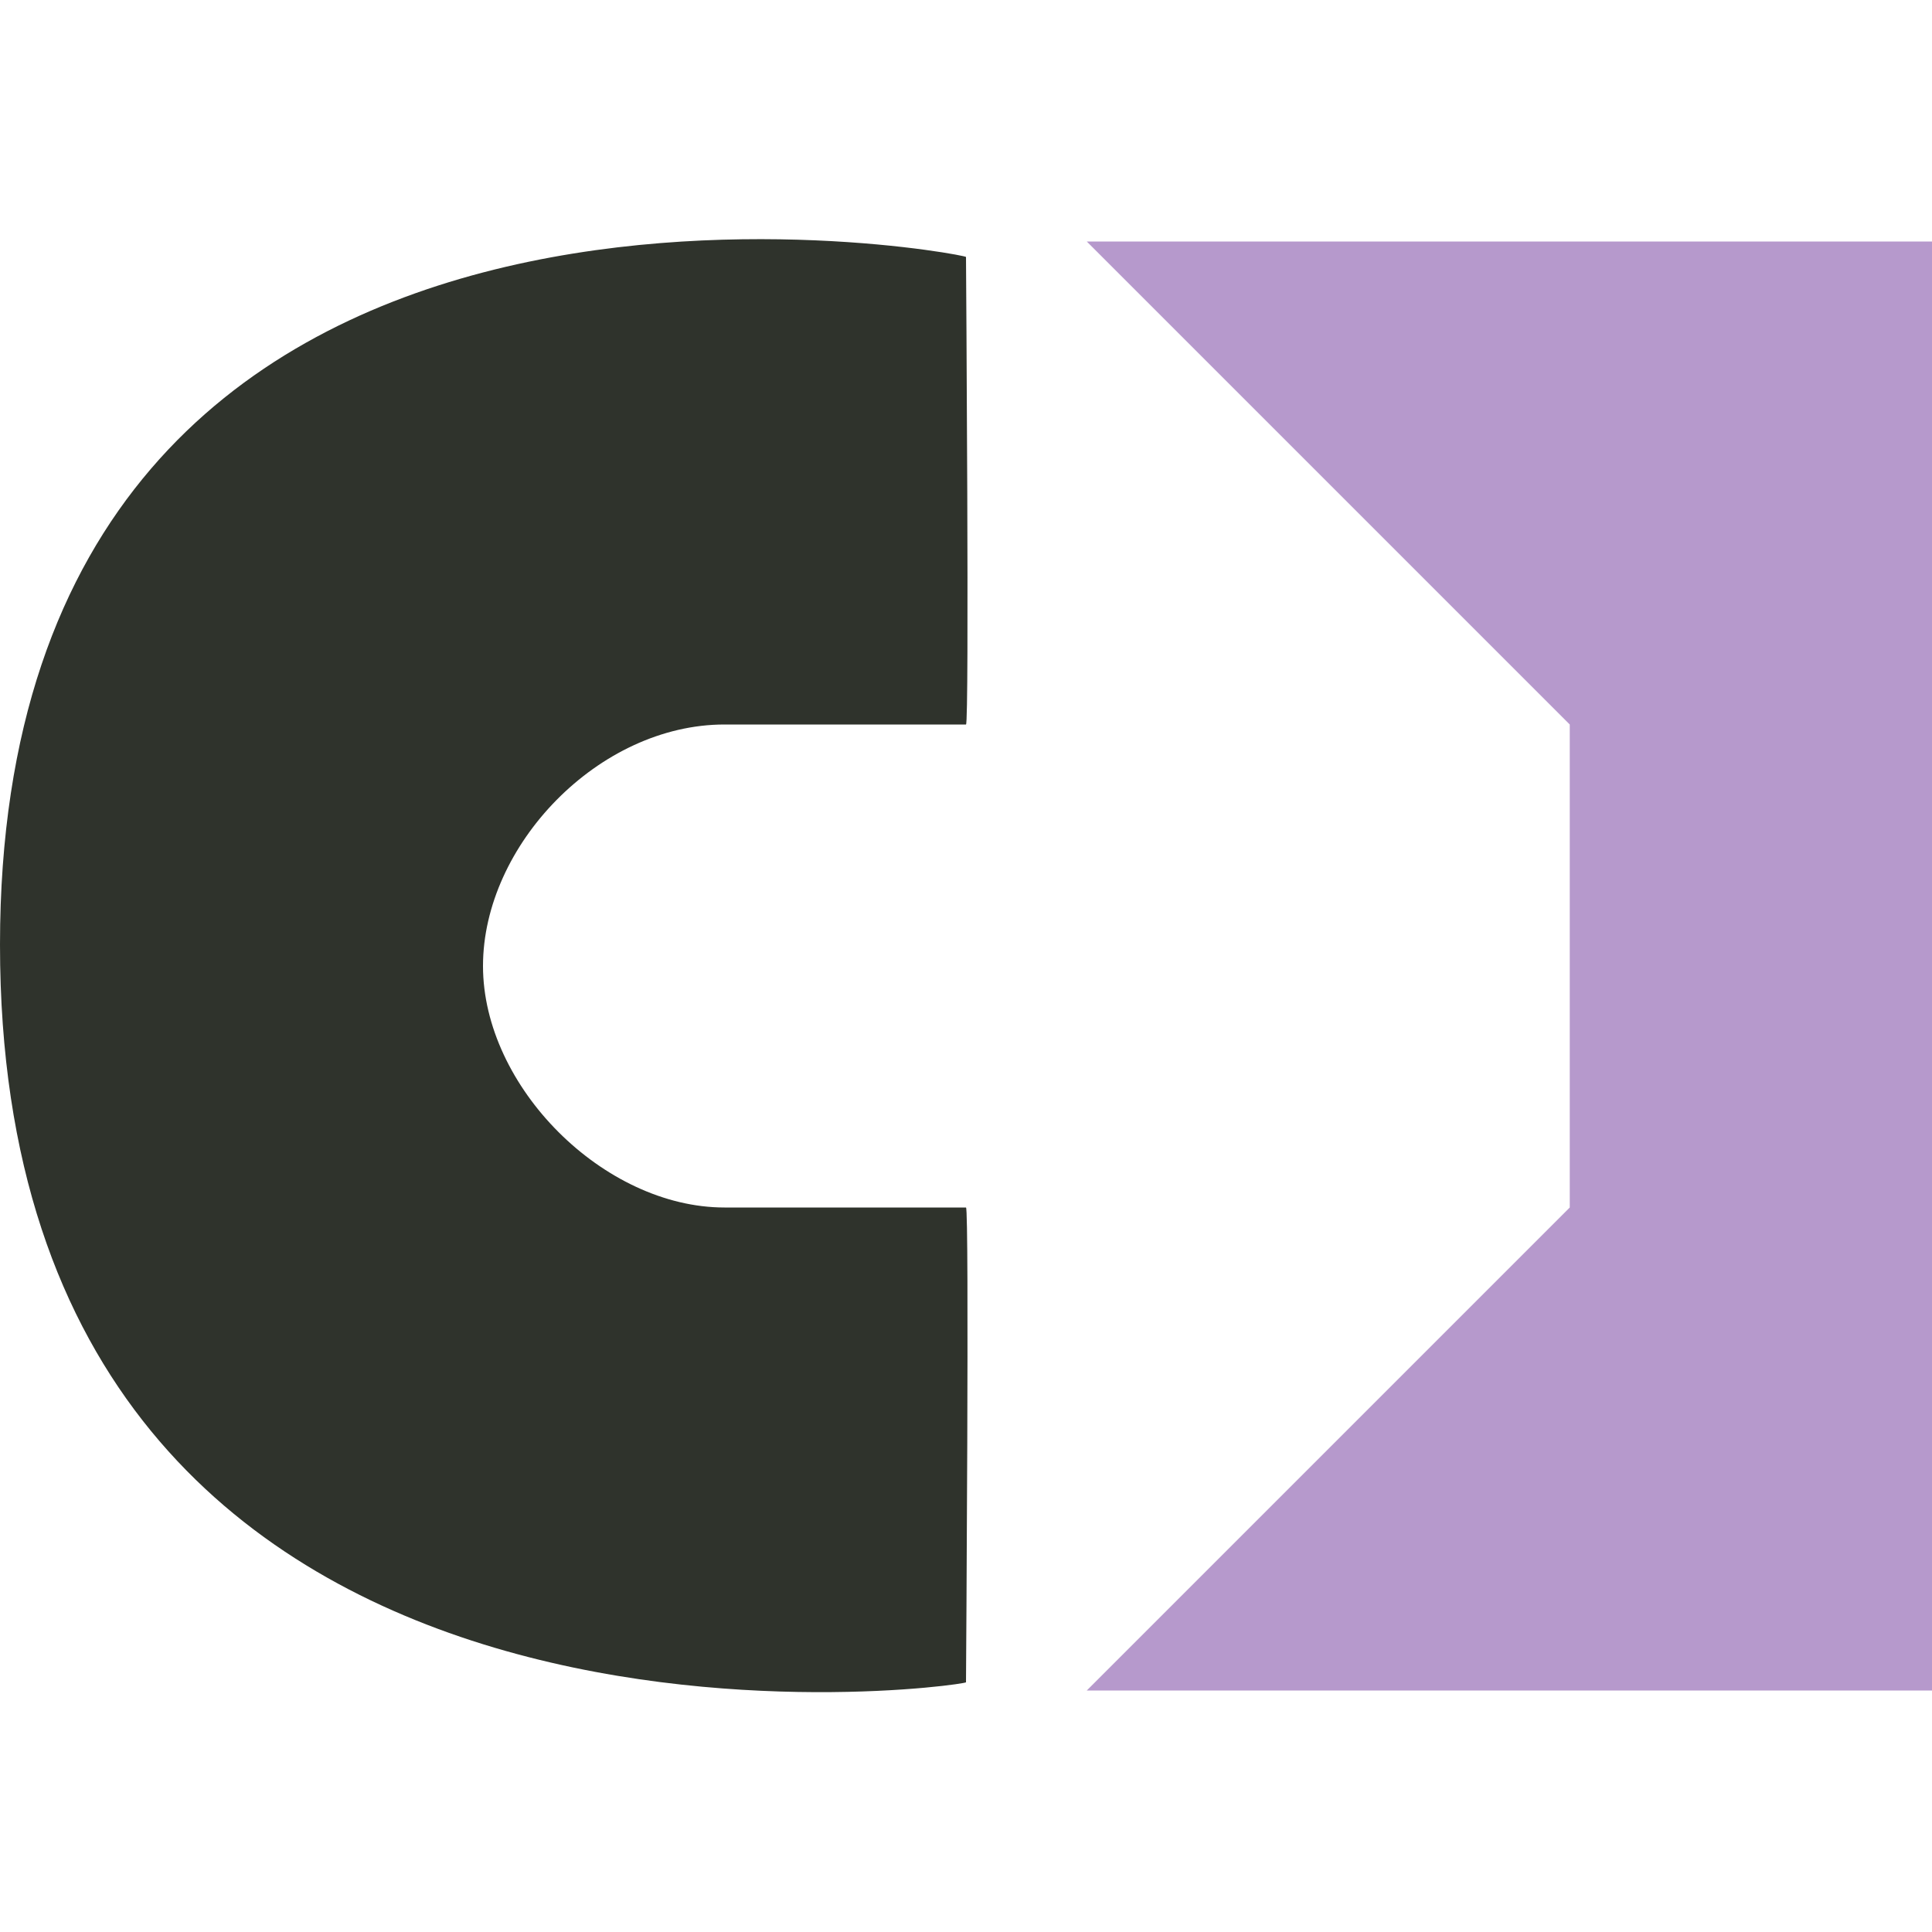
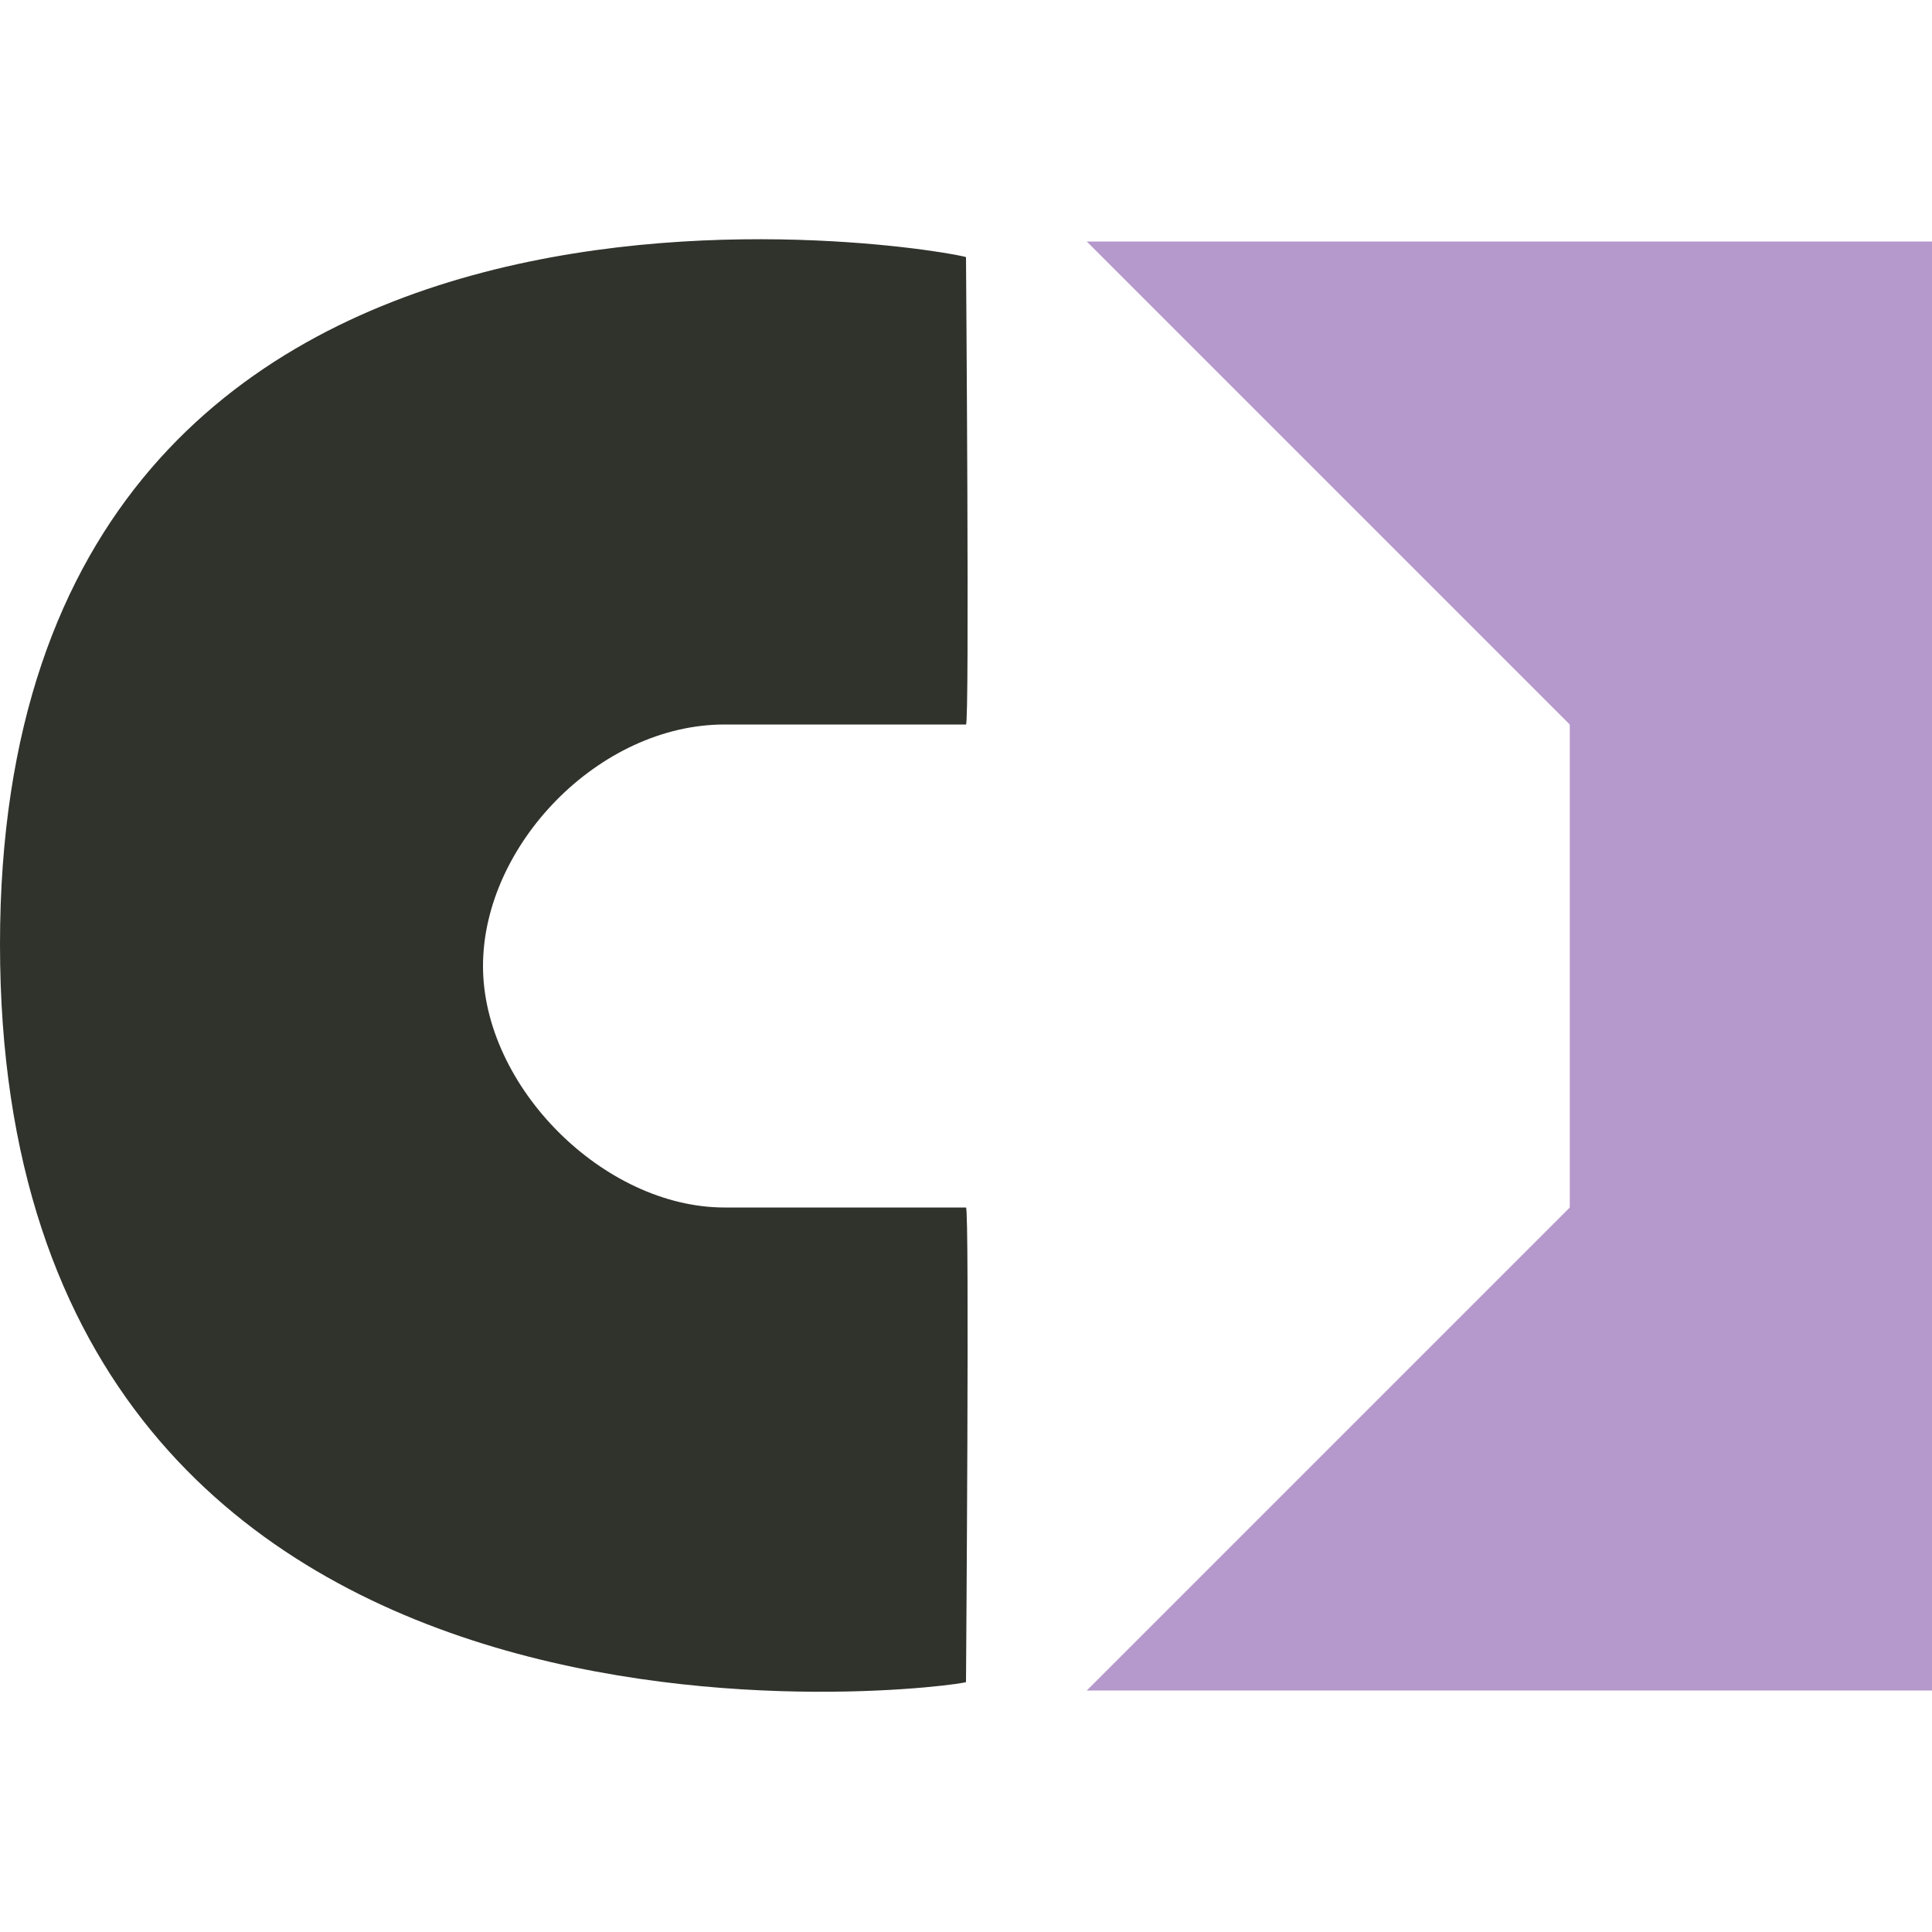
- <svg xmlns="http://www.w3.org/2000/svg" version="1.1" id="iconBg" x="0px" y="0px" width="16px" height="16px" viewBox="0 0 16 16" style="enable-background:new 0 0 16 16;" xml:space="preserve">
+ <svg xmlns="http://www.w3.org/2000/svg" viewBox="0 0 16 16" x="0" y="0" width="16" height="16" version="1.1" xml:space="preserve">
  <style type="text/css">.st0{fill:#2F332C;}.st1{fill:#B699CC;}</style>
-   <path class="st0" d="M4 8c0 1 1 2 2 2h2c0.028 0 0 3.9 0 3.932s-8 1.163-8-6.108C0 0.6 8 2.1 8 2.128S8.028 6 8 6H6 C4.958 6 4 7 4 8z" />
-   <path class="st1" d="M16 2v12H9l4-4V6L9 2H16z" />
+   <path class="st0" d="M4 8c0 1 1 2 2 2h2c0.03 0 0 3.9 0 3.93s-8 1.16-8-6.11C0 0.6 8 2.1 8 2.13S8.03 6 8 6H6C4.96 6 4 7 4 8Z" />
+   <path class="st1" d="M16 2v12H9l4-4V6L9 2H16Z" />
</svg>
